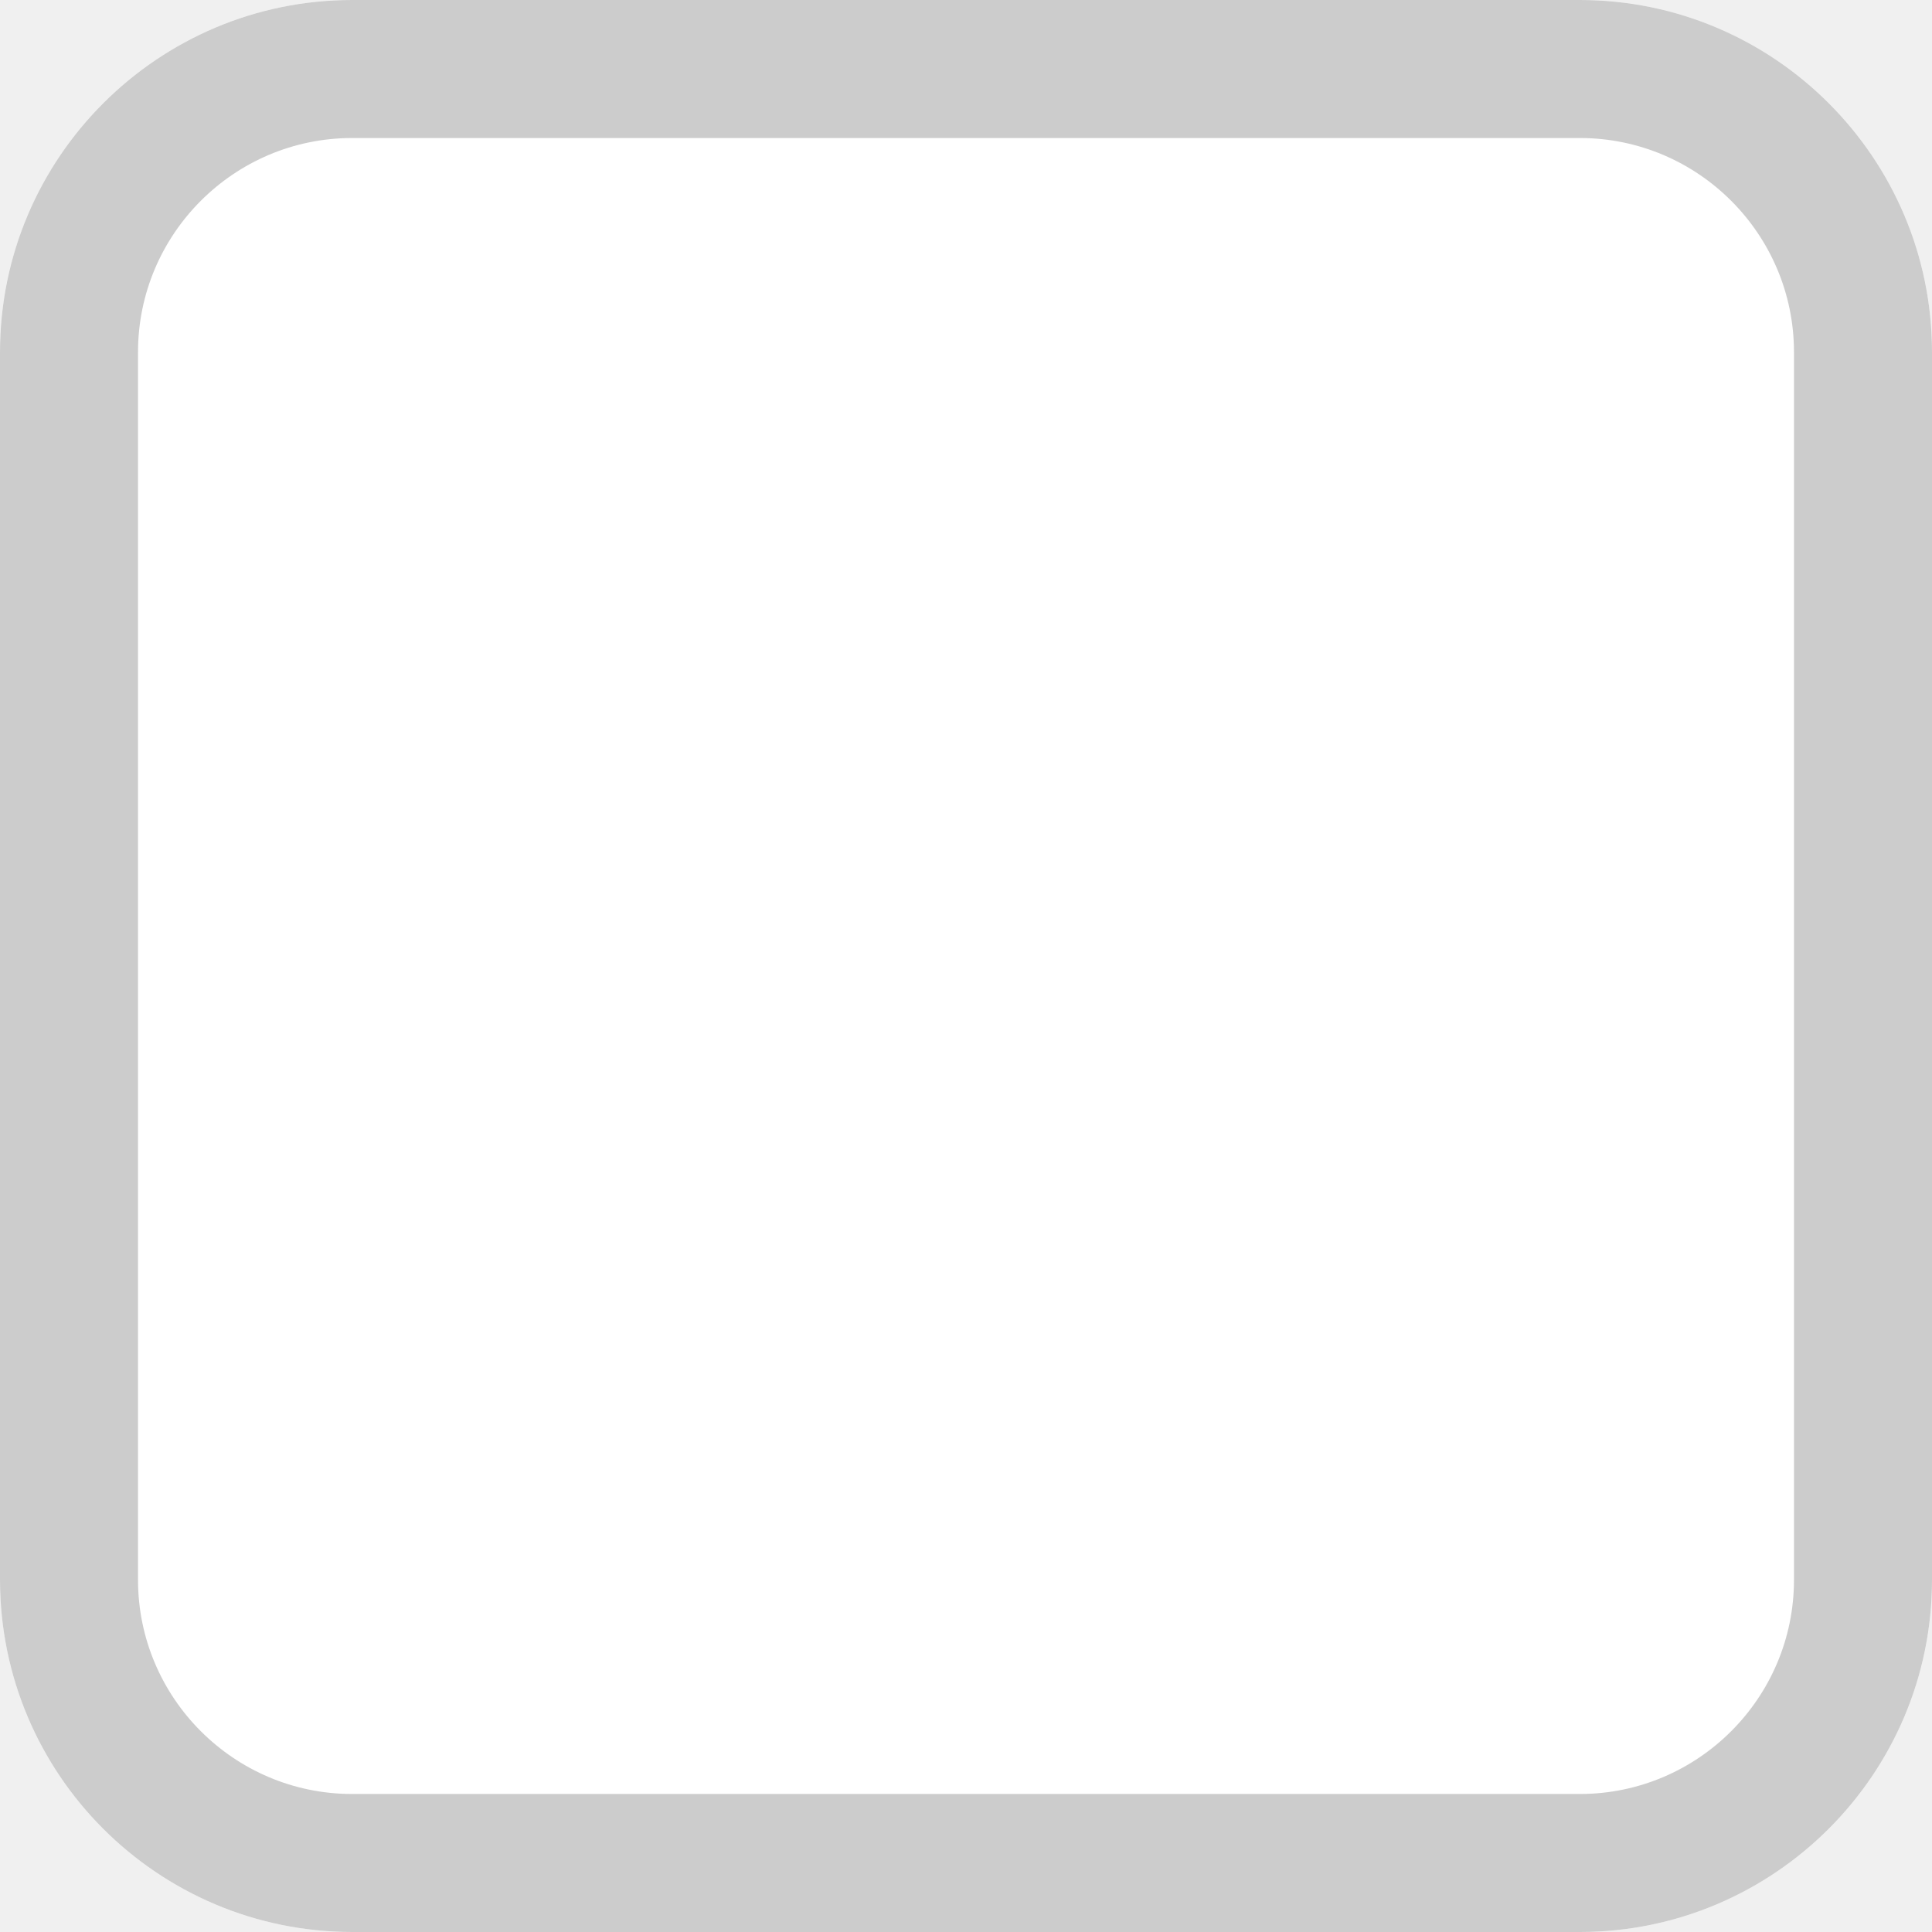
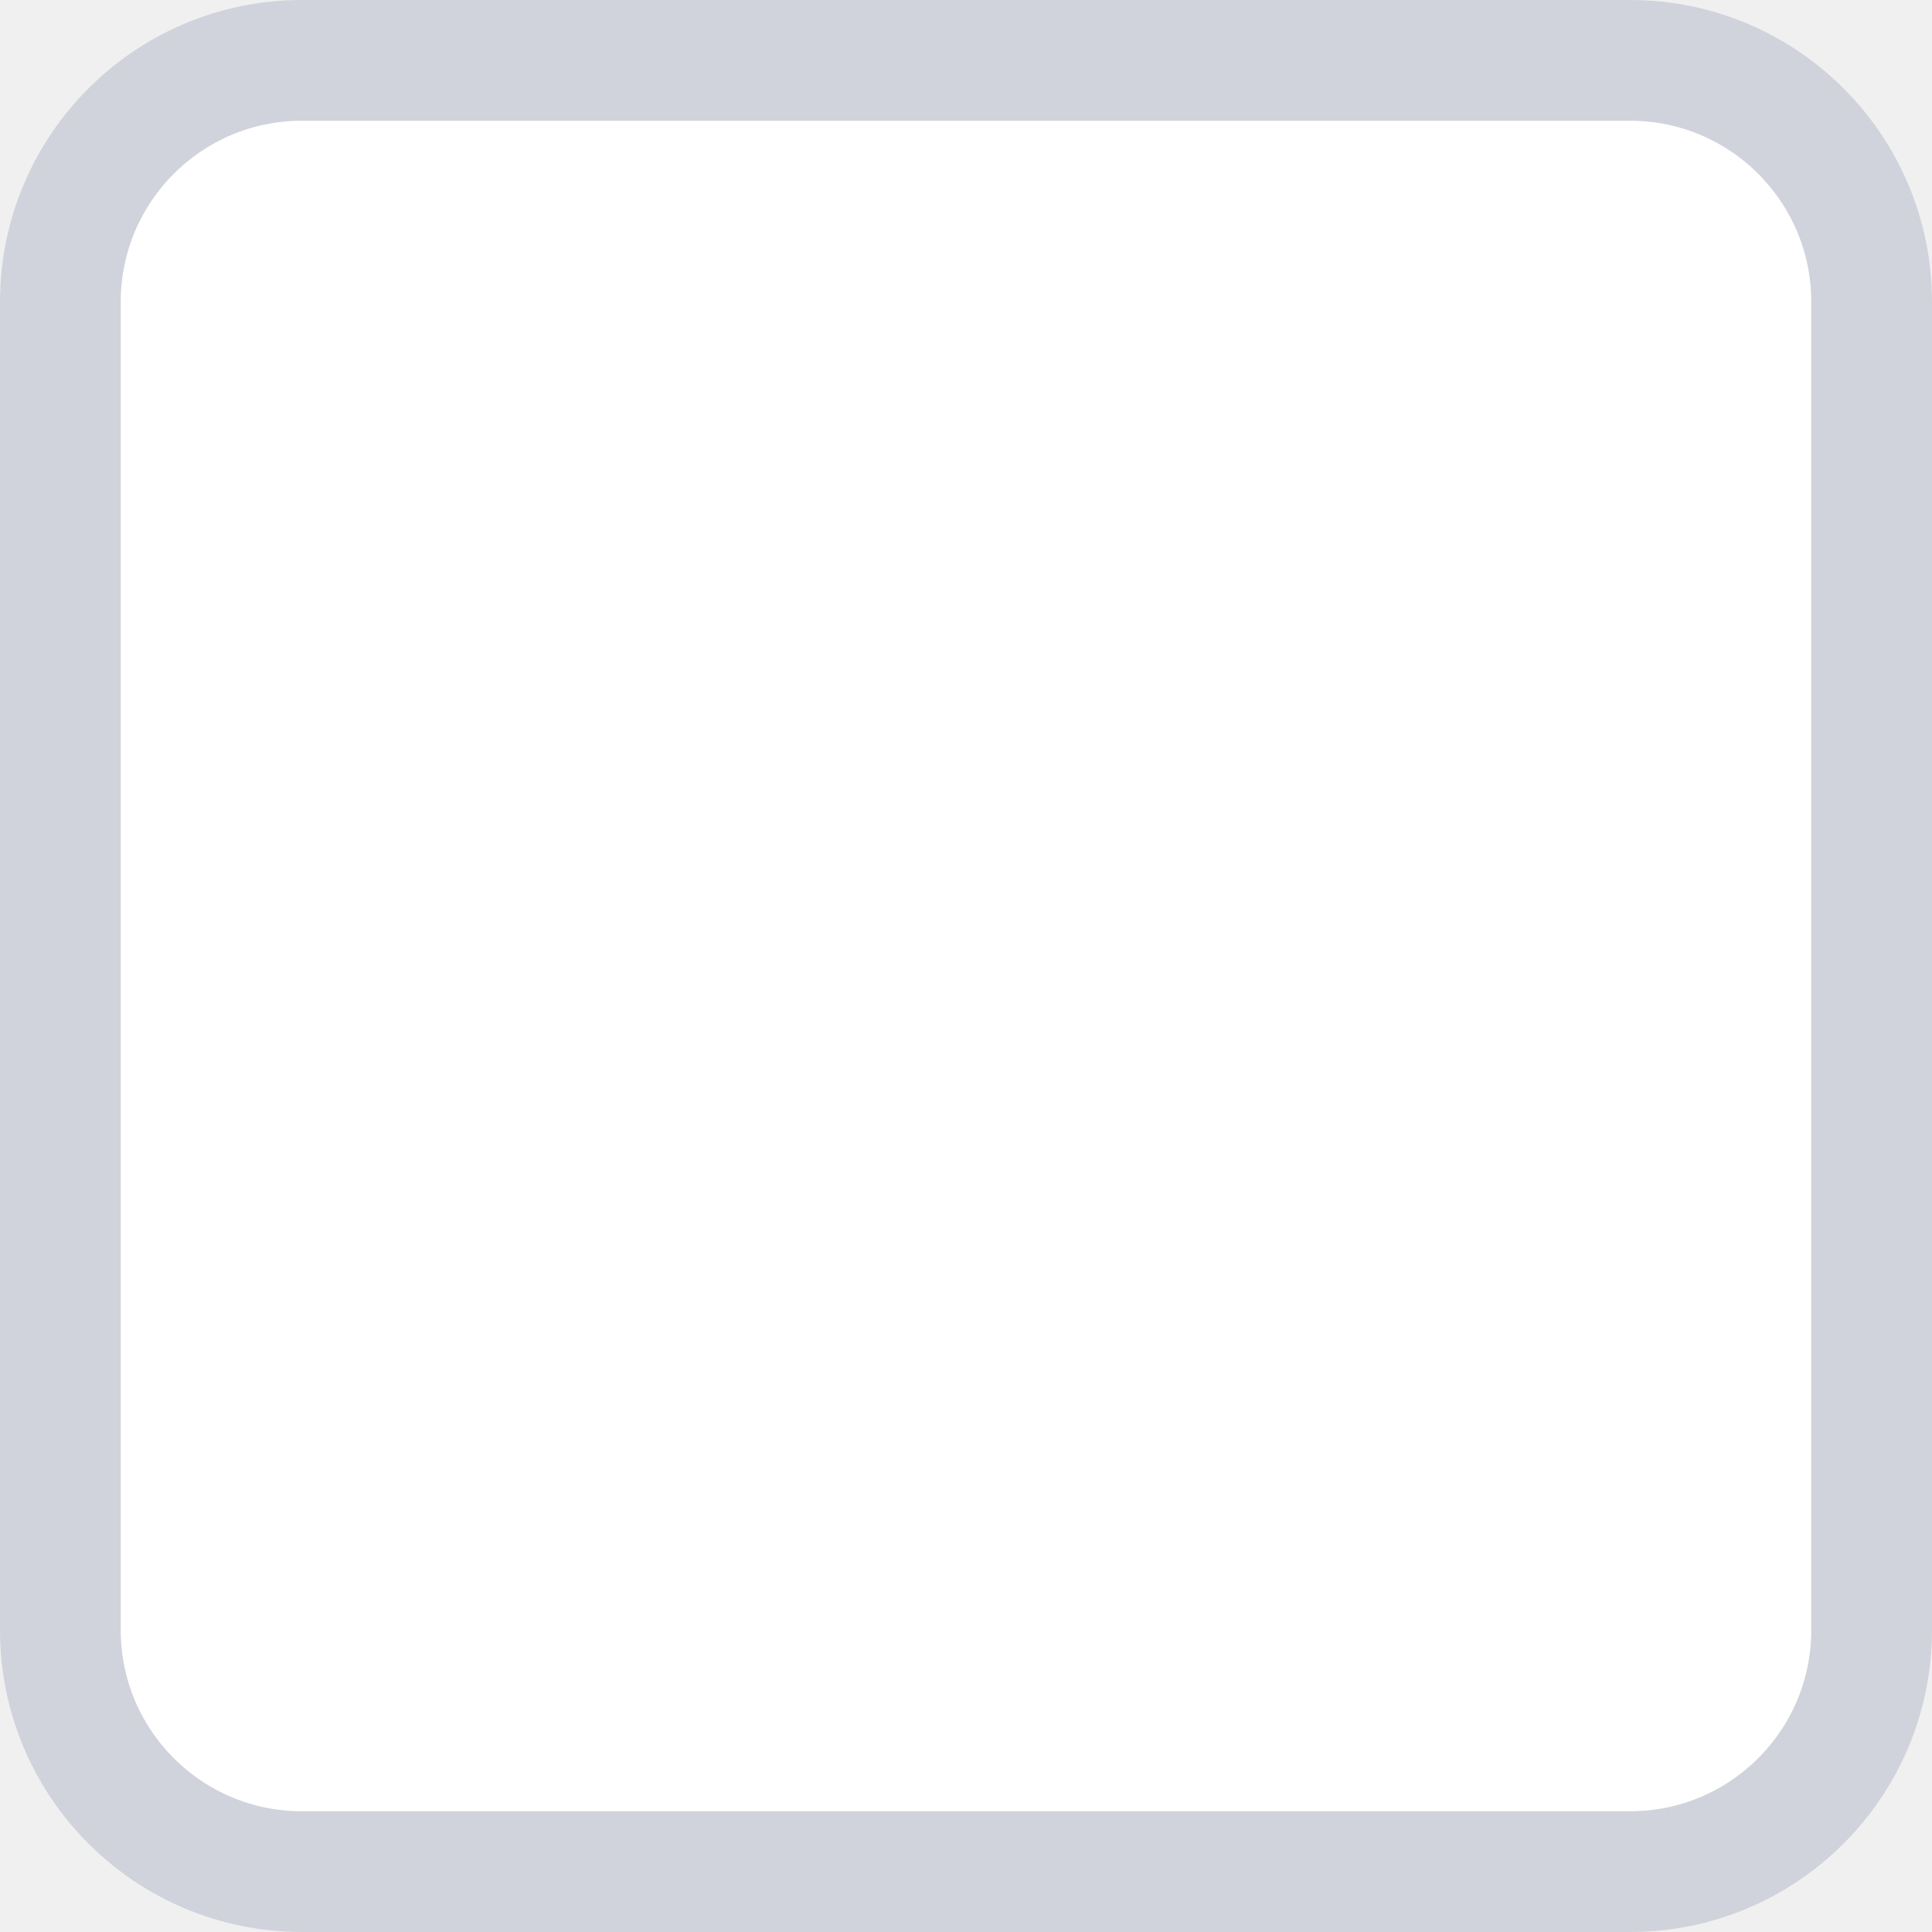
- <svg xmlns="http://www.w3.org/2000/svg" t="1601372961825" class="icon" viewBox="0 0 1024 1024" version="1.1" p-id="5512" width="200" height="200">
-   <path d="M837.376 0C940.416 0 1024 83.84 1024 186.624v650.752C1024 940.416 940.16 1024 837.376 1024H186.624A186.752 186.752 0 0 1 0 837.376V186.624C0 83.584 83.84 0 186.624 0h650.752z" fill="#FFFFFF" p-id="5513" />
-   <path d="M837.376 0C940.416 0 1024 83.84 1024 186.624v650.752C1024 940.416 940.16 1024 837.376 1024H186.624A186.752 186.752 0 0 1 0 837.376V186.624C0 83.584 83.84 0 186.624 0h650.752z m0 73.152H186.624c-62.528 0-113.472 50.88-113.472 113.472v650.752c0 62.528 50.88 113.472 113.472 113.472h650.752c62.528 0 113.472-50.88 113.472-113.472V186.624c0-62.528-50.88-113.472-113.472-113.472z" fill="#CCCCCC" p-id="5514" />
+ <svg xmlns="http://www.w3.org/2000/svg" width="16px" height="16px" viewBox="0 0 16 16" version="1.1">
+   <g id="----2.5多选-✅" stroke="none" stroke-width="1" fill="none" fill-rule="evenodd">
+     <g id="多选" transform="translate(-874, -490)">
+       <g id="编组-5" transform="translate(666, 423)">
+         <g id="Icon/Checkbox-Normal" transform="translate(208, 67)">
+           <g id="save" />
+           <rect id="矩形" fill="#000000" fill-rule="nonzero" opacity="0" x="0" y="0" width="16" height="16" />
+           <rect id="Rectangle" stroke="#D0D3DB" fill="#FFFFFF" x="0.5" y="0.5" width="15" height="15" rx="2" />
+         </g>
+       </g>
+     </g>
+   </g>
</svg>
